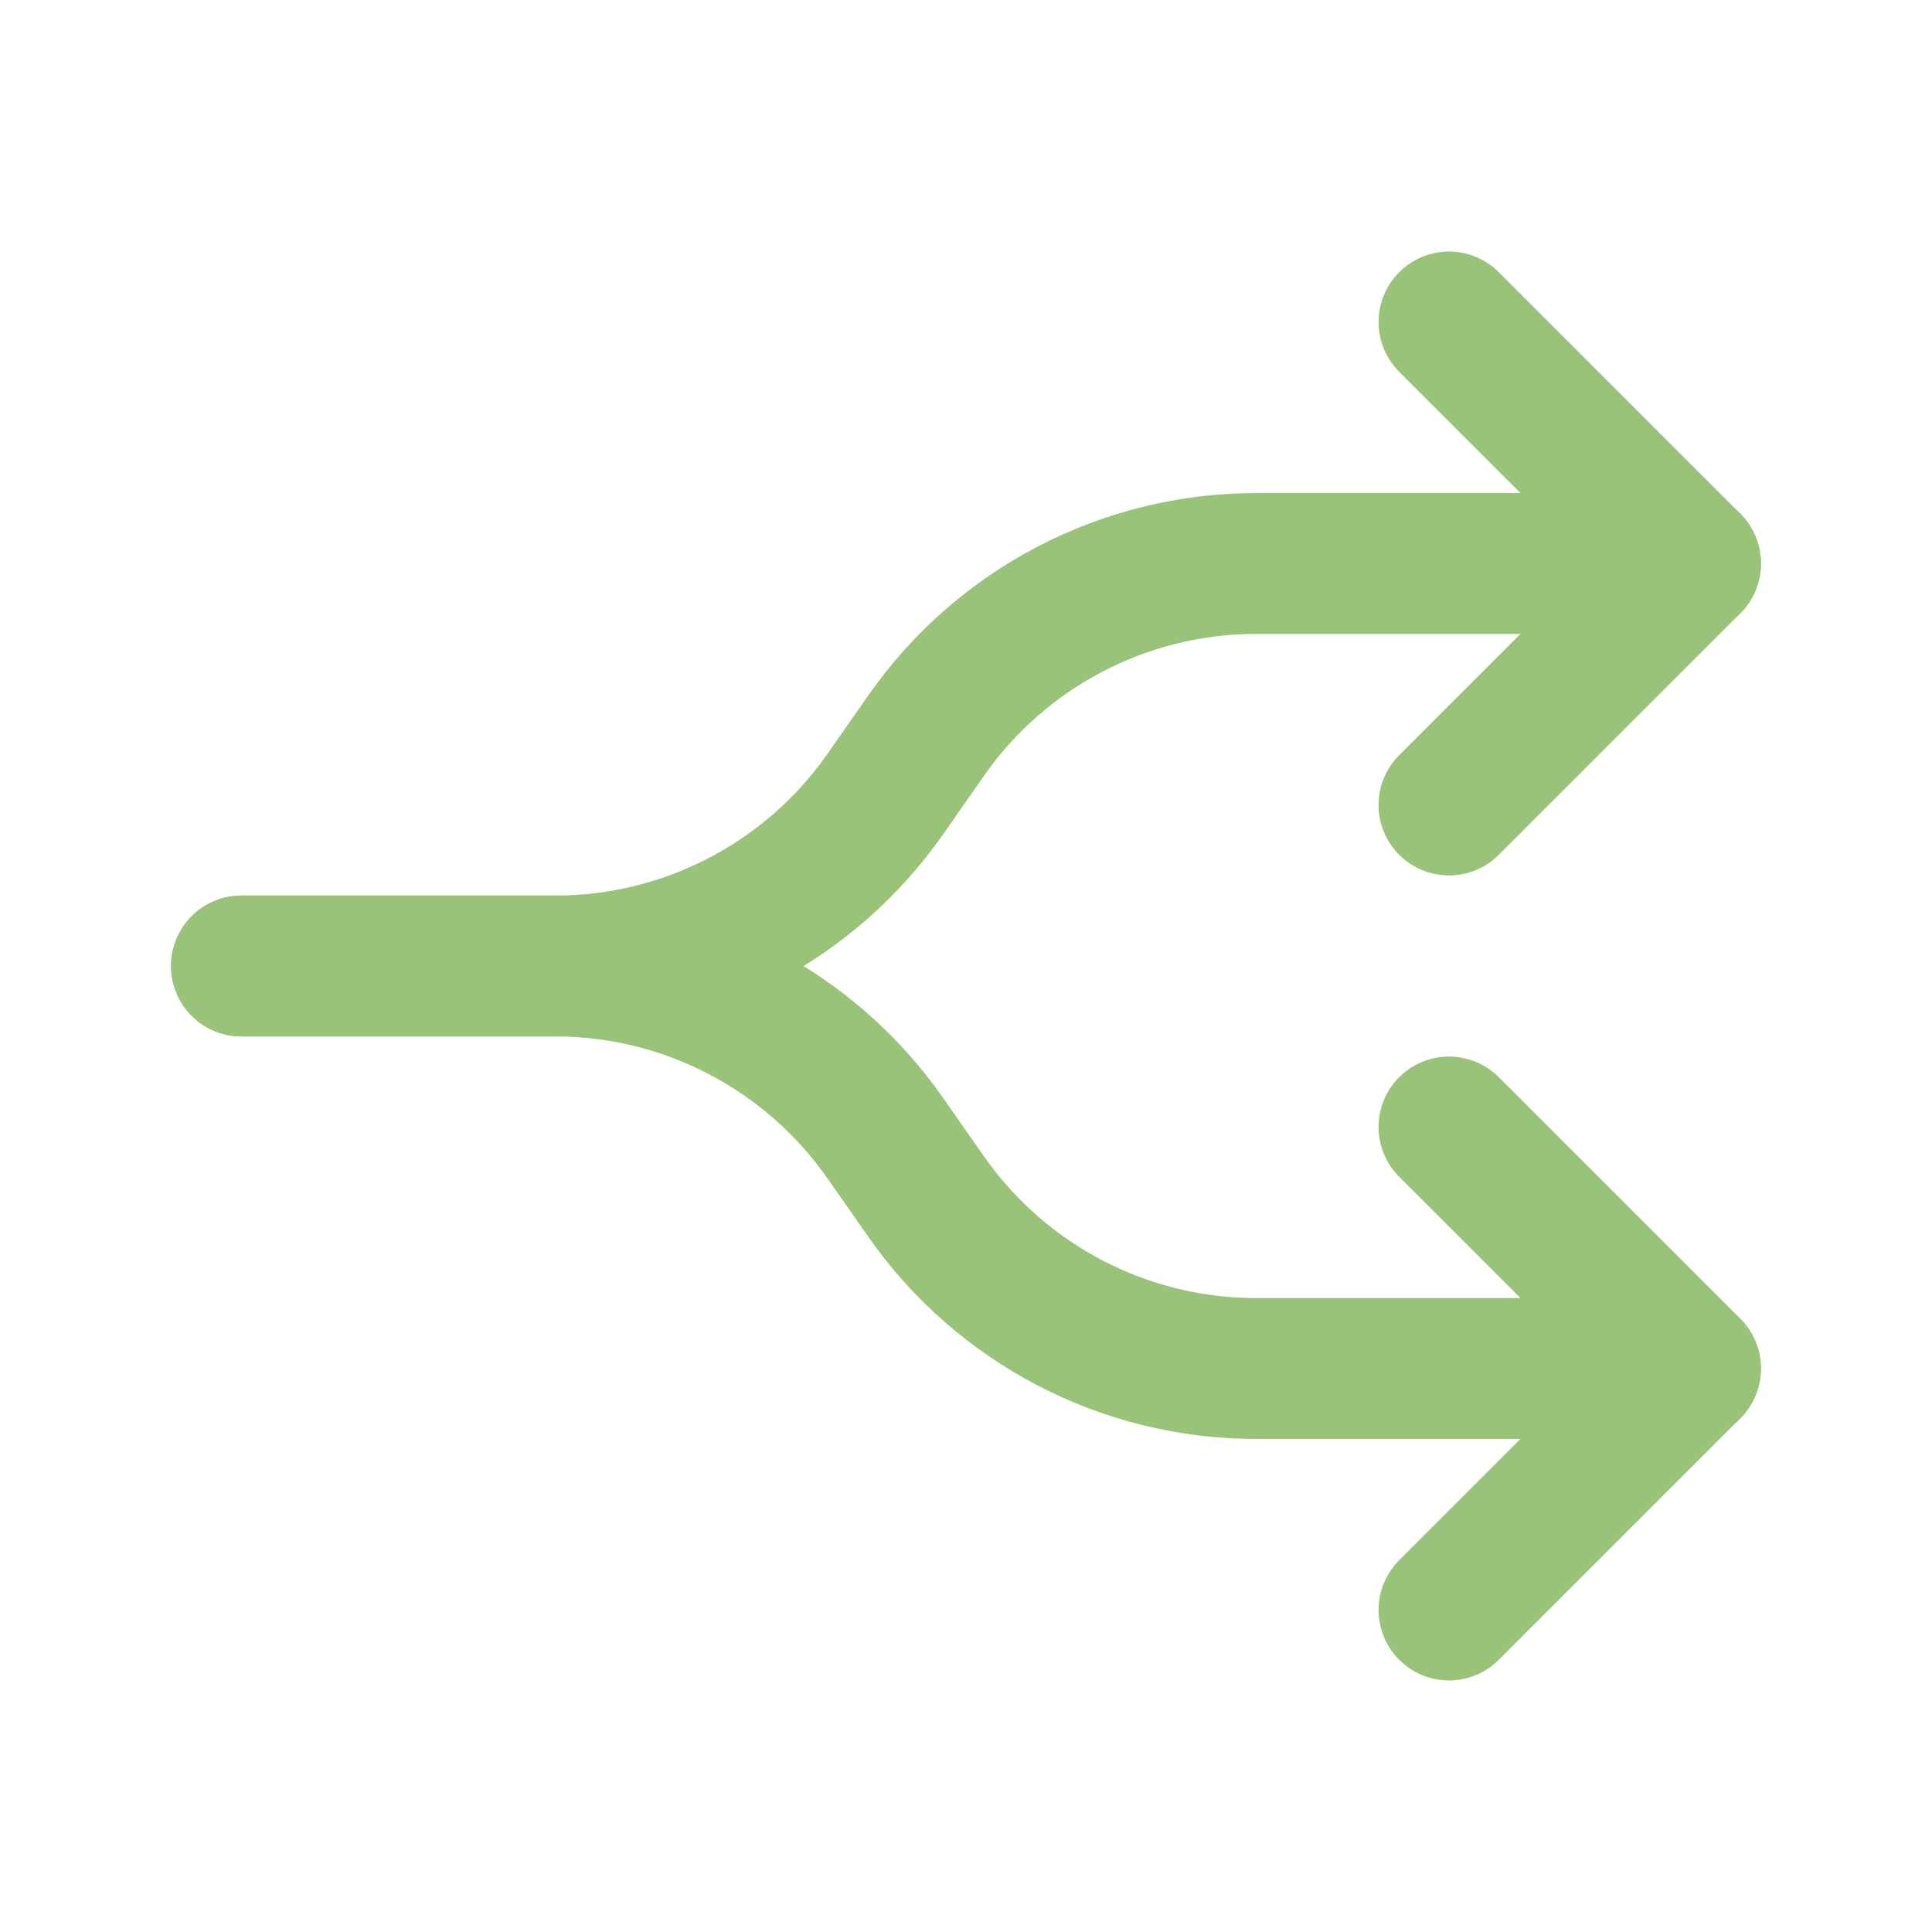
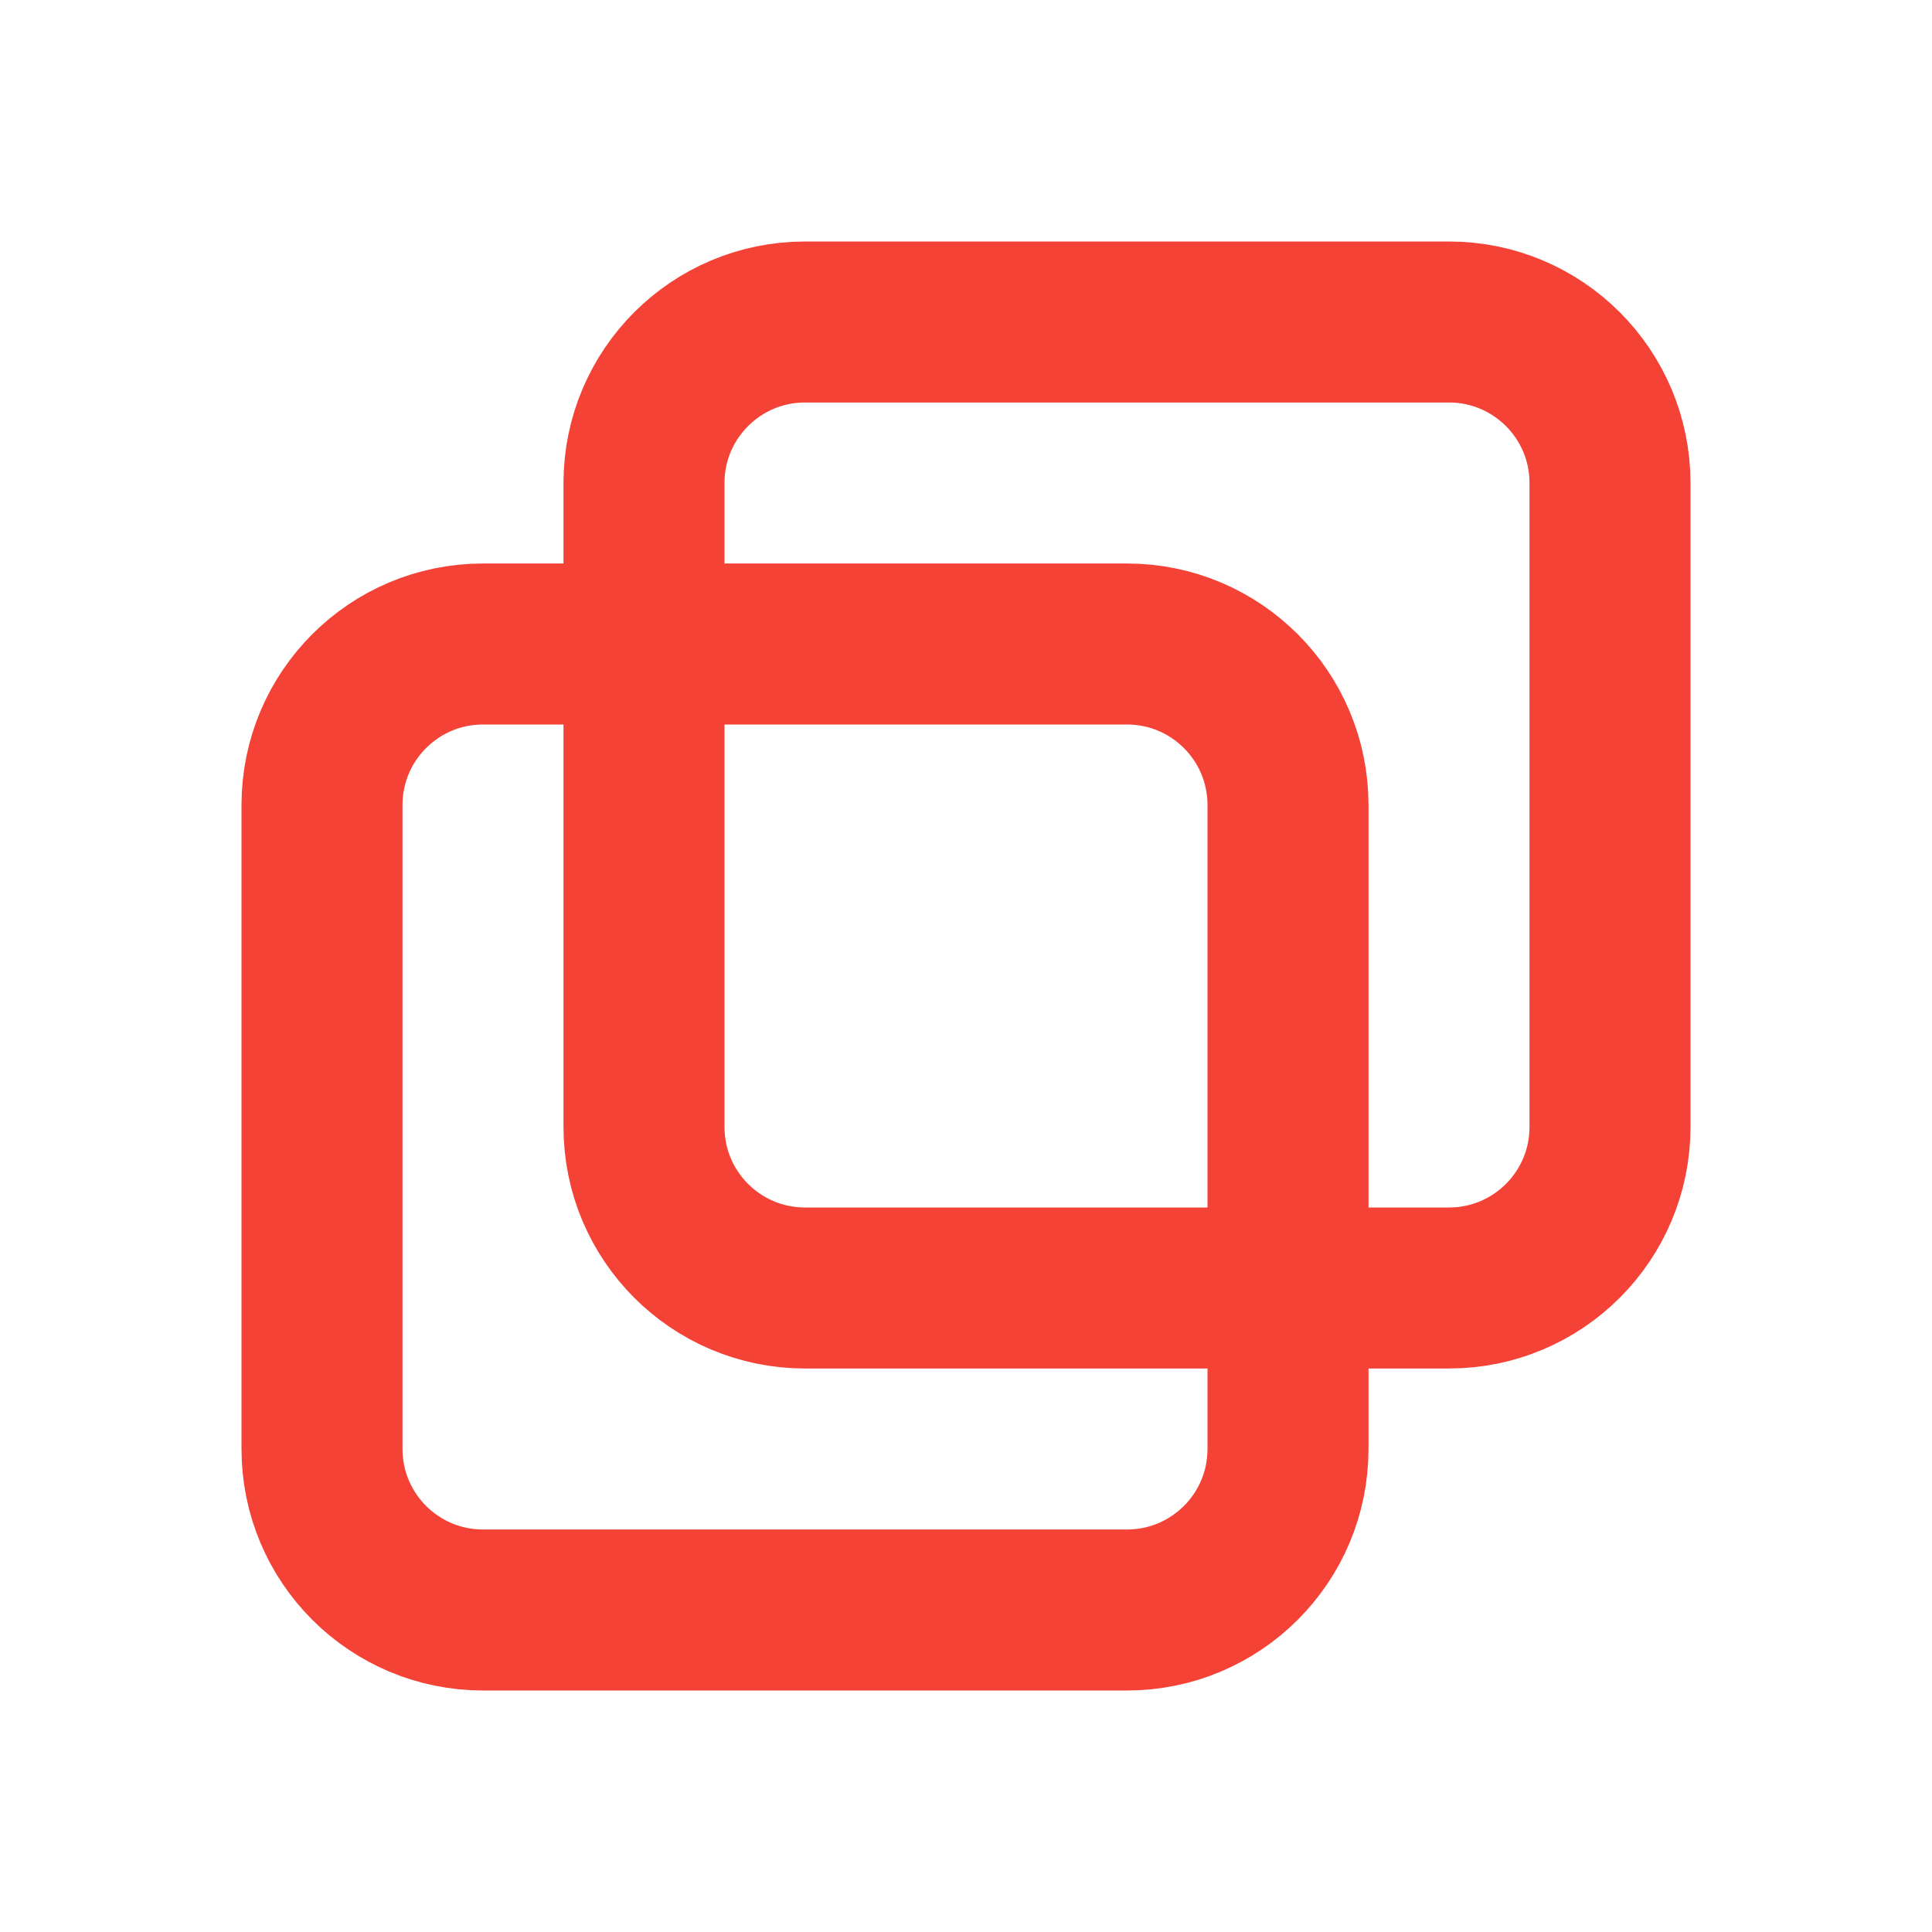
- <svg xmlns="http://www.w3.org/2000/svg" width="24" height="24" viewBox="0 0 24 24" fill="none" stroke="#98c379" stroke-width="1.75" stroke-linecap="round" stroke-linejoin="round" class="icon icon-tabler icons-tabler-outline icon-tabler-arrows-split-2">
+ <svg xmlns="http://www.w3.org/2000/svg" width="24" height="24" viewBox="0 0 24 24" fill="none" stroke="#f44336" stroke-width="2" stroke-linecap="round" stroke-linejoin="round" class="icon icon-tabler icons-tabler-outline icon-tabler-layers-intersect">
  <path stroke="none" d="M0 0h24v24H0z" fill="none" />
-   <path d="M21 17h-5.397a5 5 0 0 1 -4.096 -2.133l-.514 -.734a5 5 0 0 0 -4.096 -2.133h-3.897" />
-   <path d="M21 7h-5.395a5 5 0 0 0 -4.098 2.135l-.51 .73a5 5 0 0 1 -4.097 2.135h-3.9" />
-   <path d="M18 10l3 -3l-3 -3" />
-   <path d="M18 20l3 -3l-3 -3" />
+   <path d="M8 6a2 2 0 0 1 2 -2h8a2 2 0 0 1 2 2v8a2 2 0 0 1 -2 2h-8a2 2 0 0 1 -2 -2l0 -8" />
+   <path d="M4 10a2 2 0 0 1 2 -2h8a2 2 0 0 1 2 2v8a2 2 0 0 1 -2 2h-8a2 2 0 0 1 -2 -2l0 -8" />
</svg>
